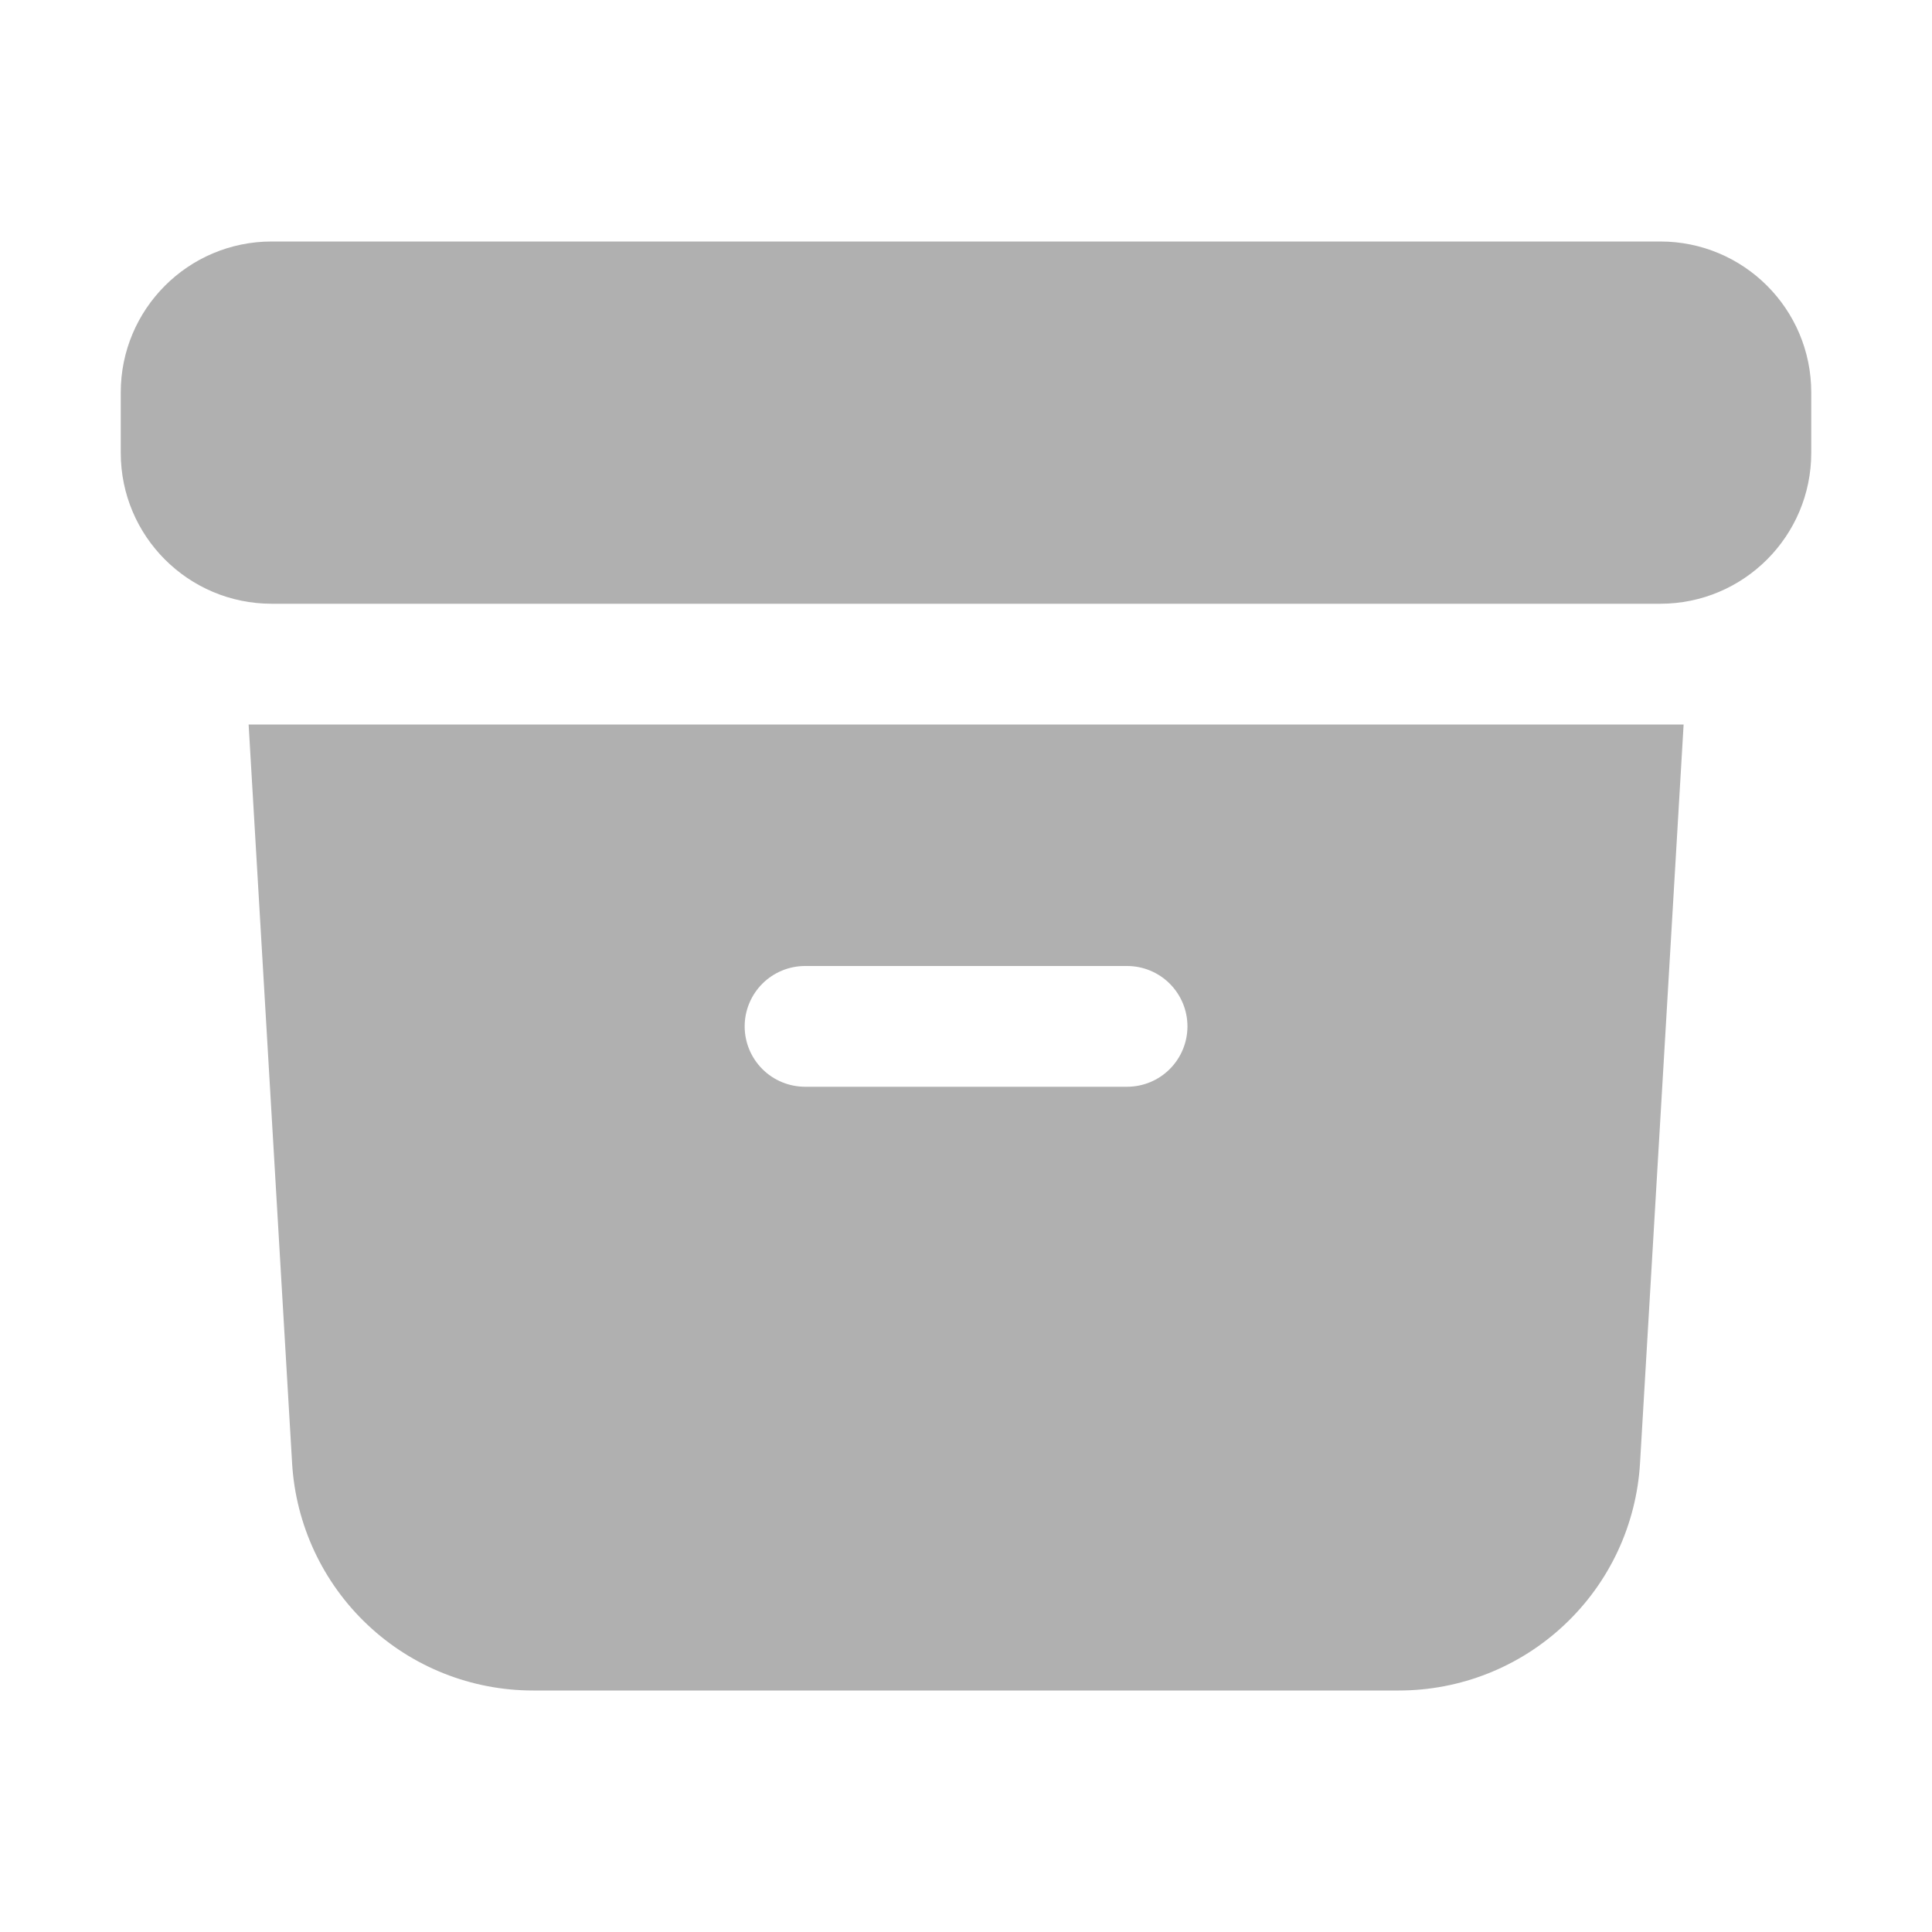
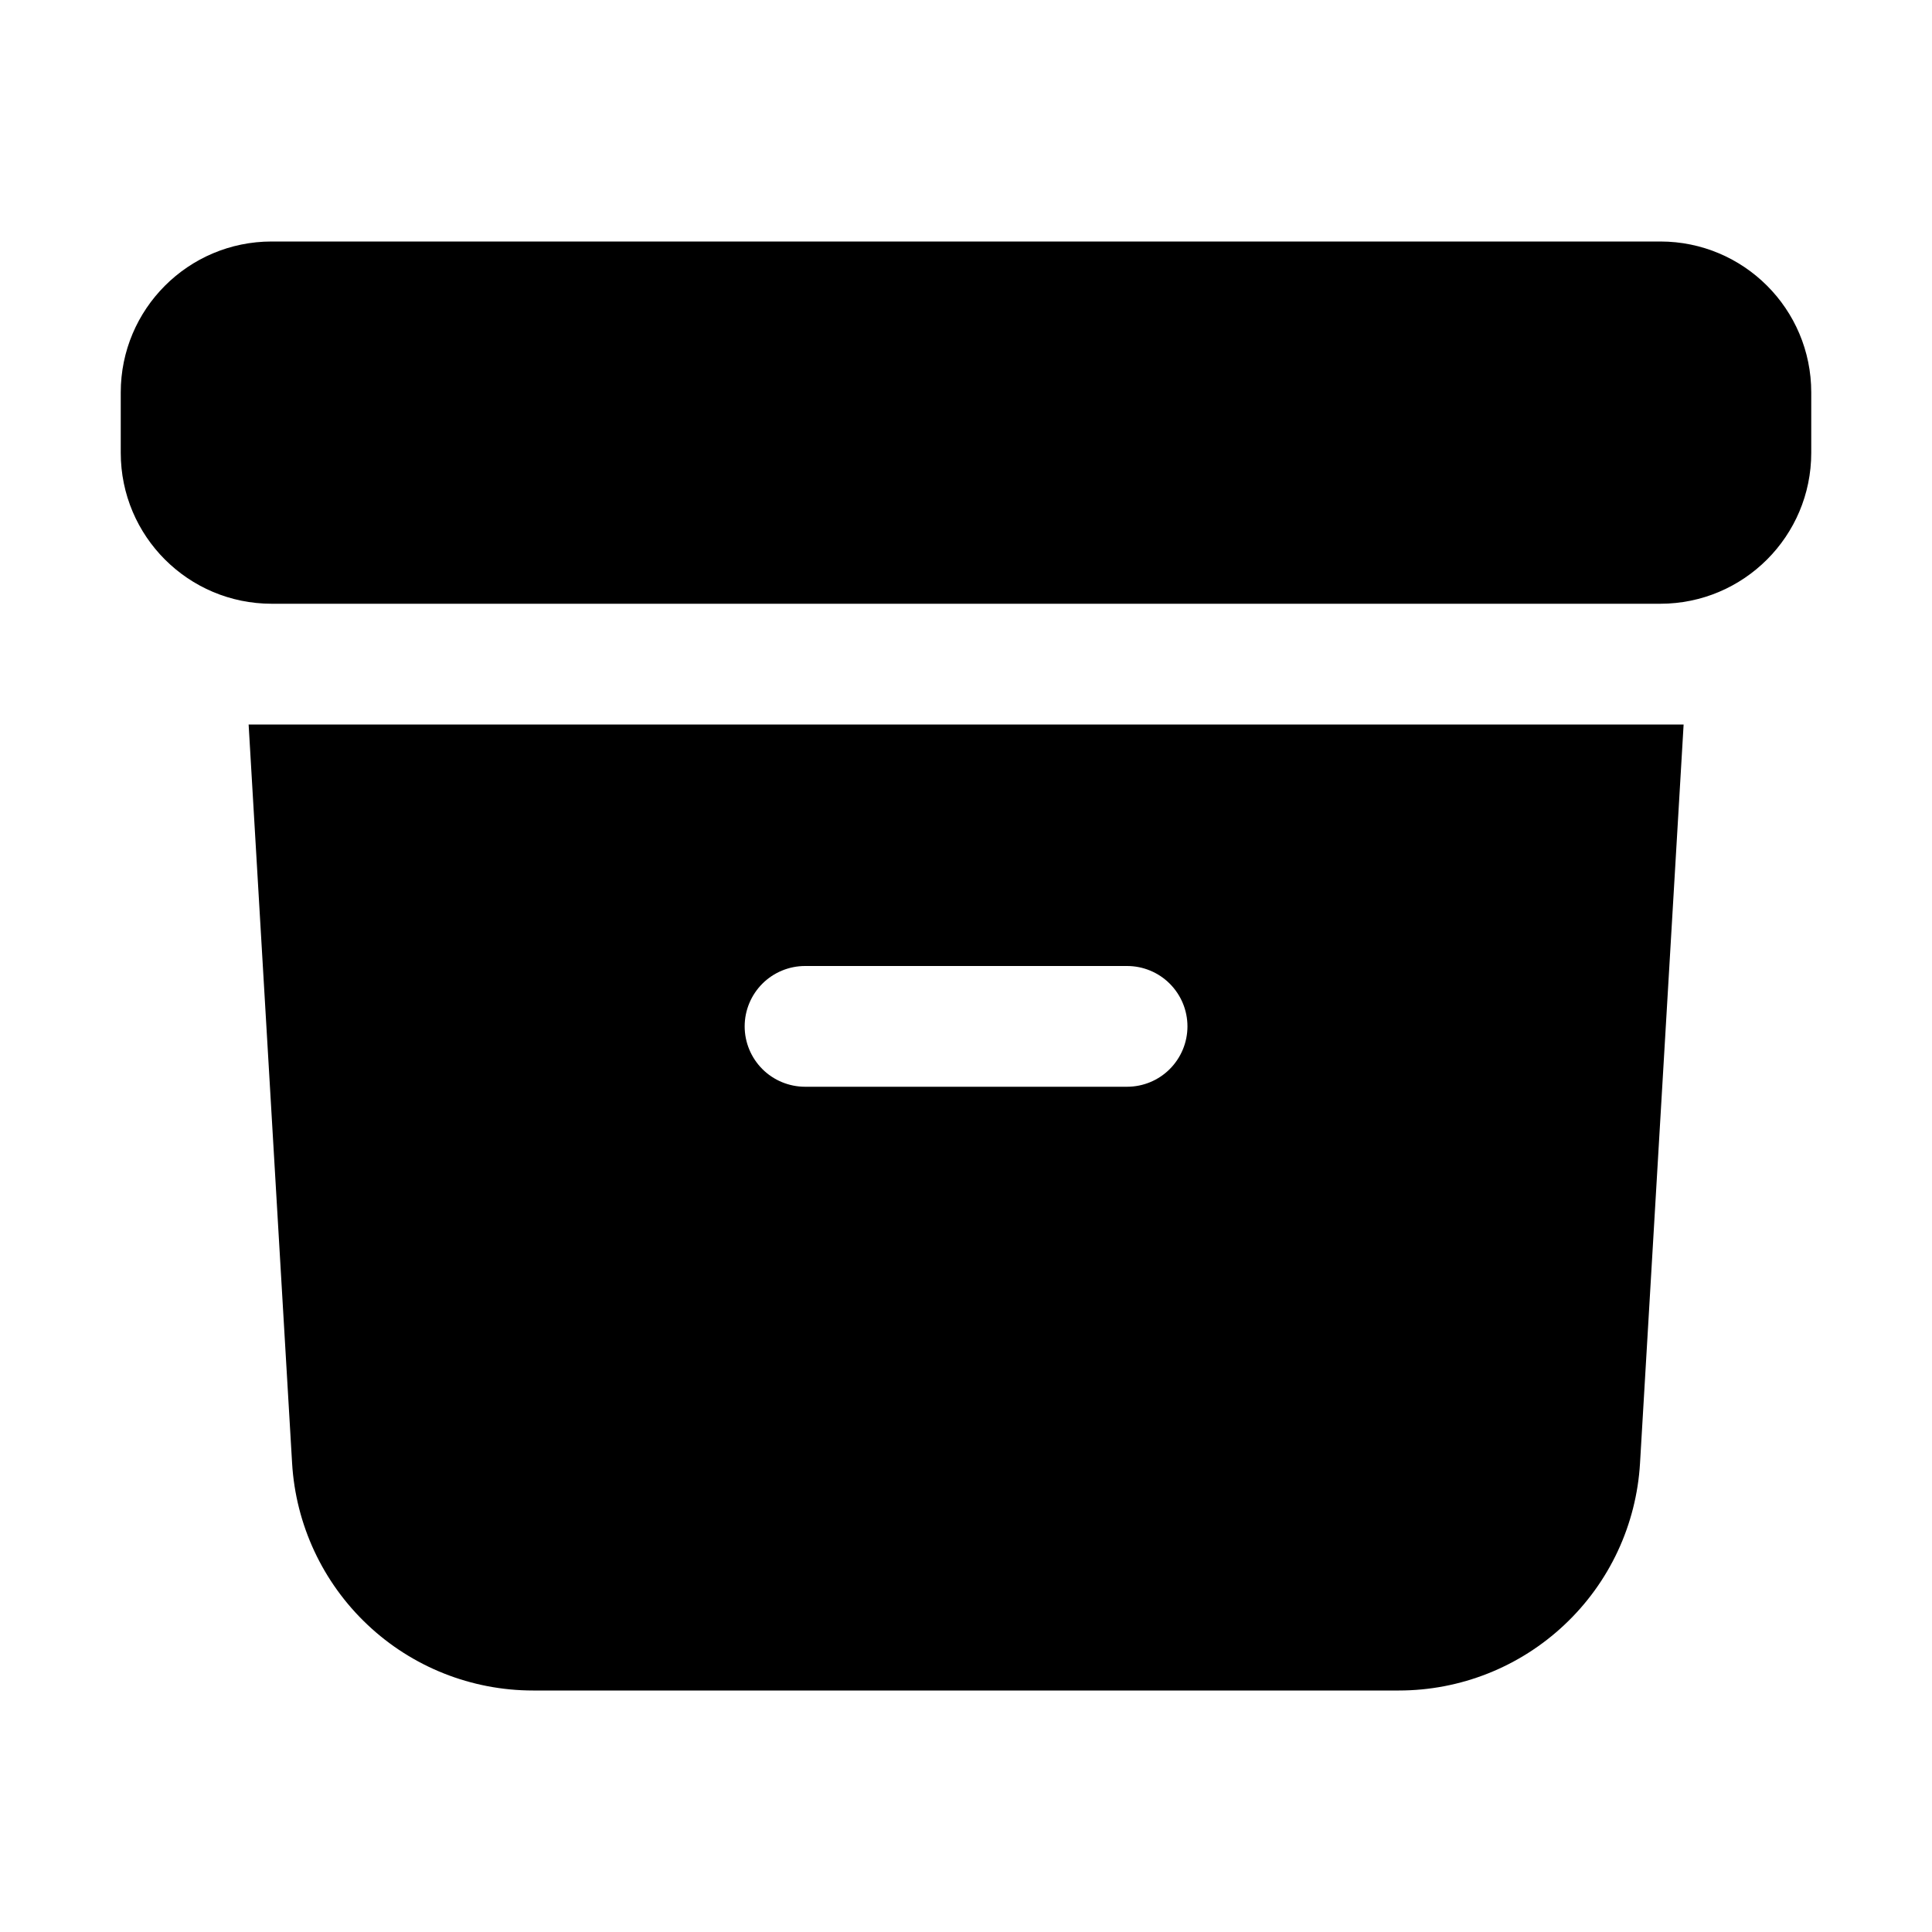
<svg xmlns="http://www.w3.org/2000/svg" width="16" height="16" viewBox="0 0 16 16" fill="none">
-   <path d="M2.25 2C1.559 2 1 2.56 1 3.25V3.75C1 4.441 1.56 5 2.25 5H13.75C14.44 5 15 4.44 15 3.75V3.25C15 2.559 14.44 2 13.75 2H2.25Z" fill="#B0B0B0" />
-   <path fill-rule="evenodd" clip-rule="evenodd" d="M2.059 6L2.419 12.117C2.449 12.626 2.672 13.105 3.043 13.455C3.413 13.805 3.904 14 4.414 14H11.585C12.095 14 12.586 13.805 12.957 13.455C13.329 13.105 13.552 12.627 13.582 12.117L13.943 6H2.059ZM6.167 8.5C6.167 8.367 6.22 8.24 6.314 8.146C6.407 8.053 6.535 8 6.667 8H9.334C9.467 8 9.594 8.053 9.687 8.146C9.781 8.24 9.834 8.367 9.834 8.5C9.834 8.633 9.781 8.76 9.687 8.854C9.594 8.947 9.467 9 9.334 9H6.667C6.535 9 6.407 8.947 6.314 8.854C6.22 8.76 6.167 8.633 6.167 8.5Z" fill="#B0B0B0" />
+   <path d="M2.25 2C1.559 2 1 2.56 1 3.25V3.75C1 4.441 1.56 5 2.25 5H13.75C14.44 5 15 4.44 15 3.75V3.25C15 2.559 14.44 2 13.75 2H2.25Z" fill="currentcolor" />
+   <path fill-rule="evenodd" clip-rule="evenodd" d="M2.059 6L2.419 12.117C2.449 12.626 2.672 13.105 3.043 13.455C3.413 13.805 3.904 14 4.414 14H11.585C12.095 14 12.586 13.805 12.957 13.455C13.329 13.105 13.552 12.627 13.582 12.117L13.943 6H2.059ZM6.167 8.5C6.167 8.367 6.22 8.24 6.314 8.146C6.407 8.053 6.535 8 6.667 8H9.334C9.467 8 9.594 8.053 9.687 8.146C9.781 8.24 9.834 8.367 9.834 8.5C9.834 8.633 9.781 8.76 9.687 8.854C9.594 8.947 9.467 9 9.334 9H6.667C6.535 9 6.407 8.947 6.314 8.854C6.22 8.76 6.167 8.633 6.167 8.5Z" fill="currentcolor" />
</svg>
